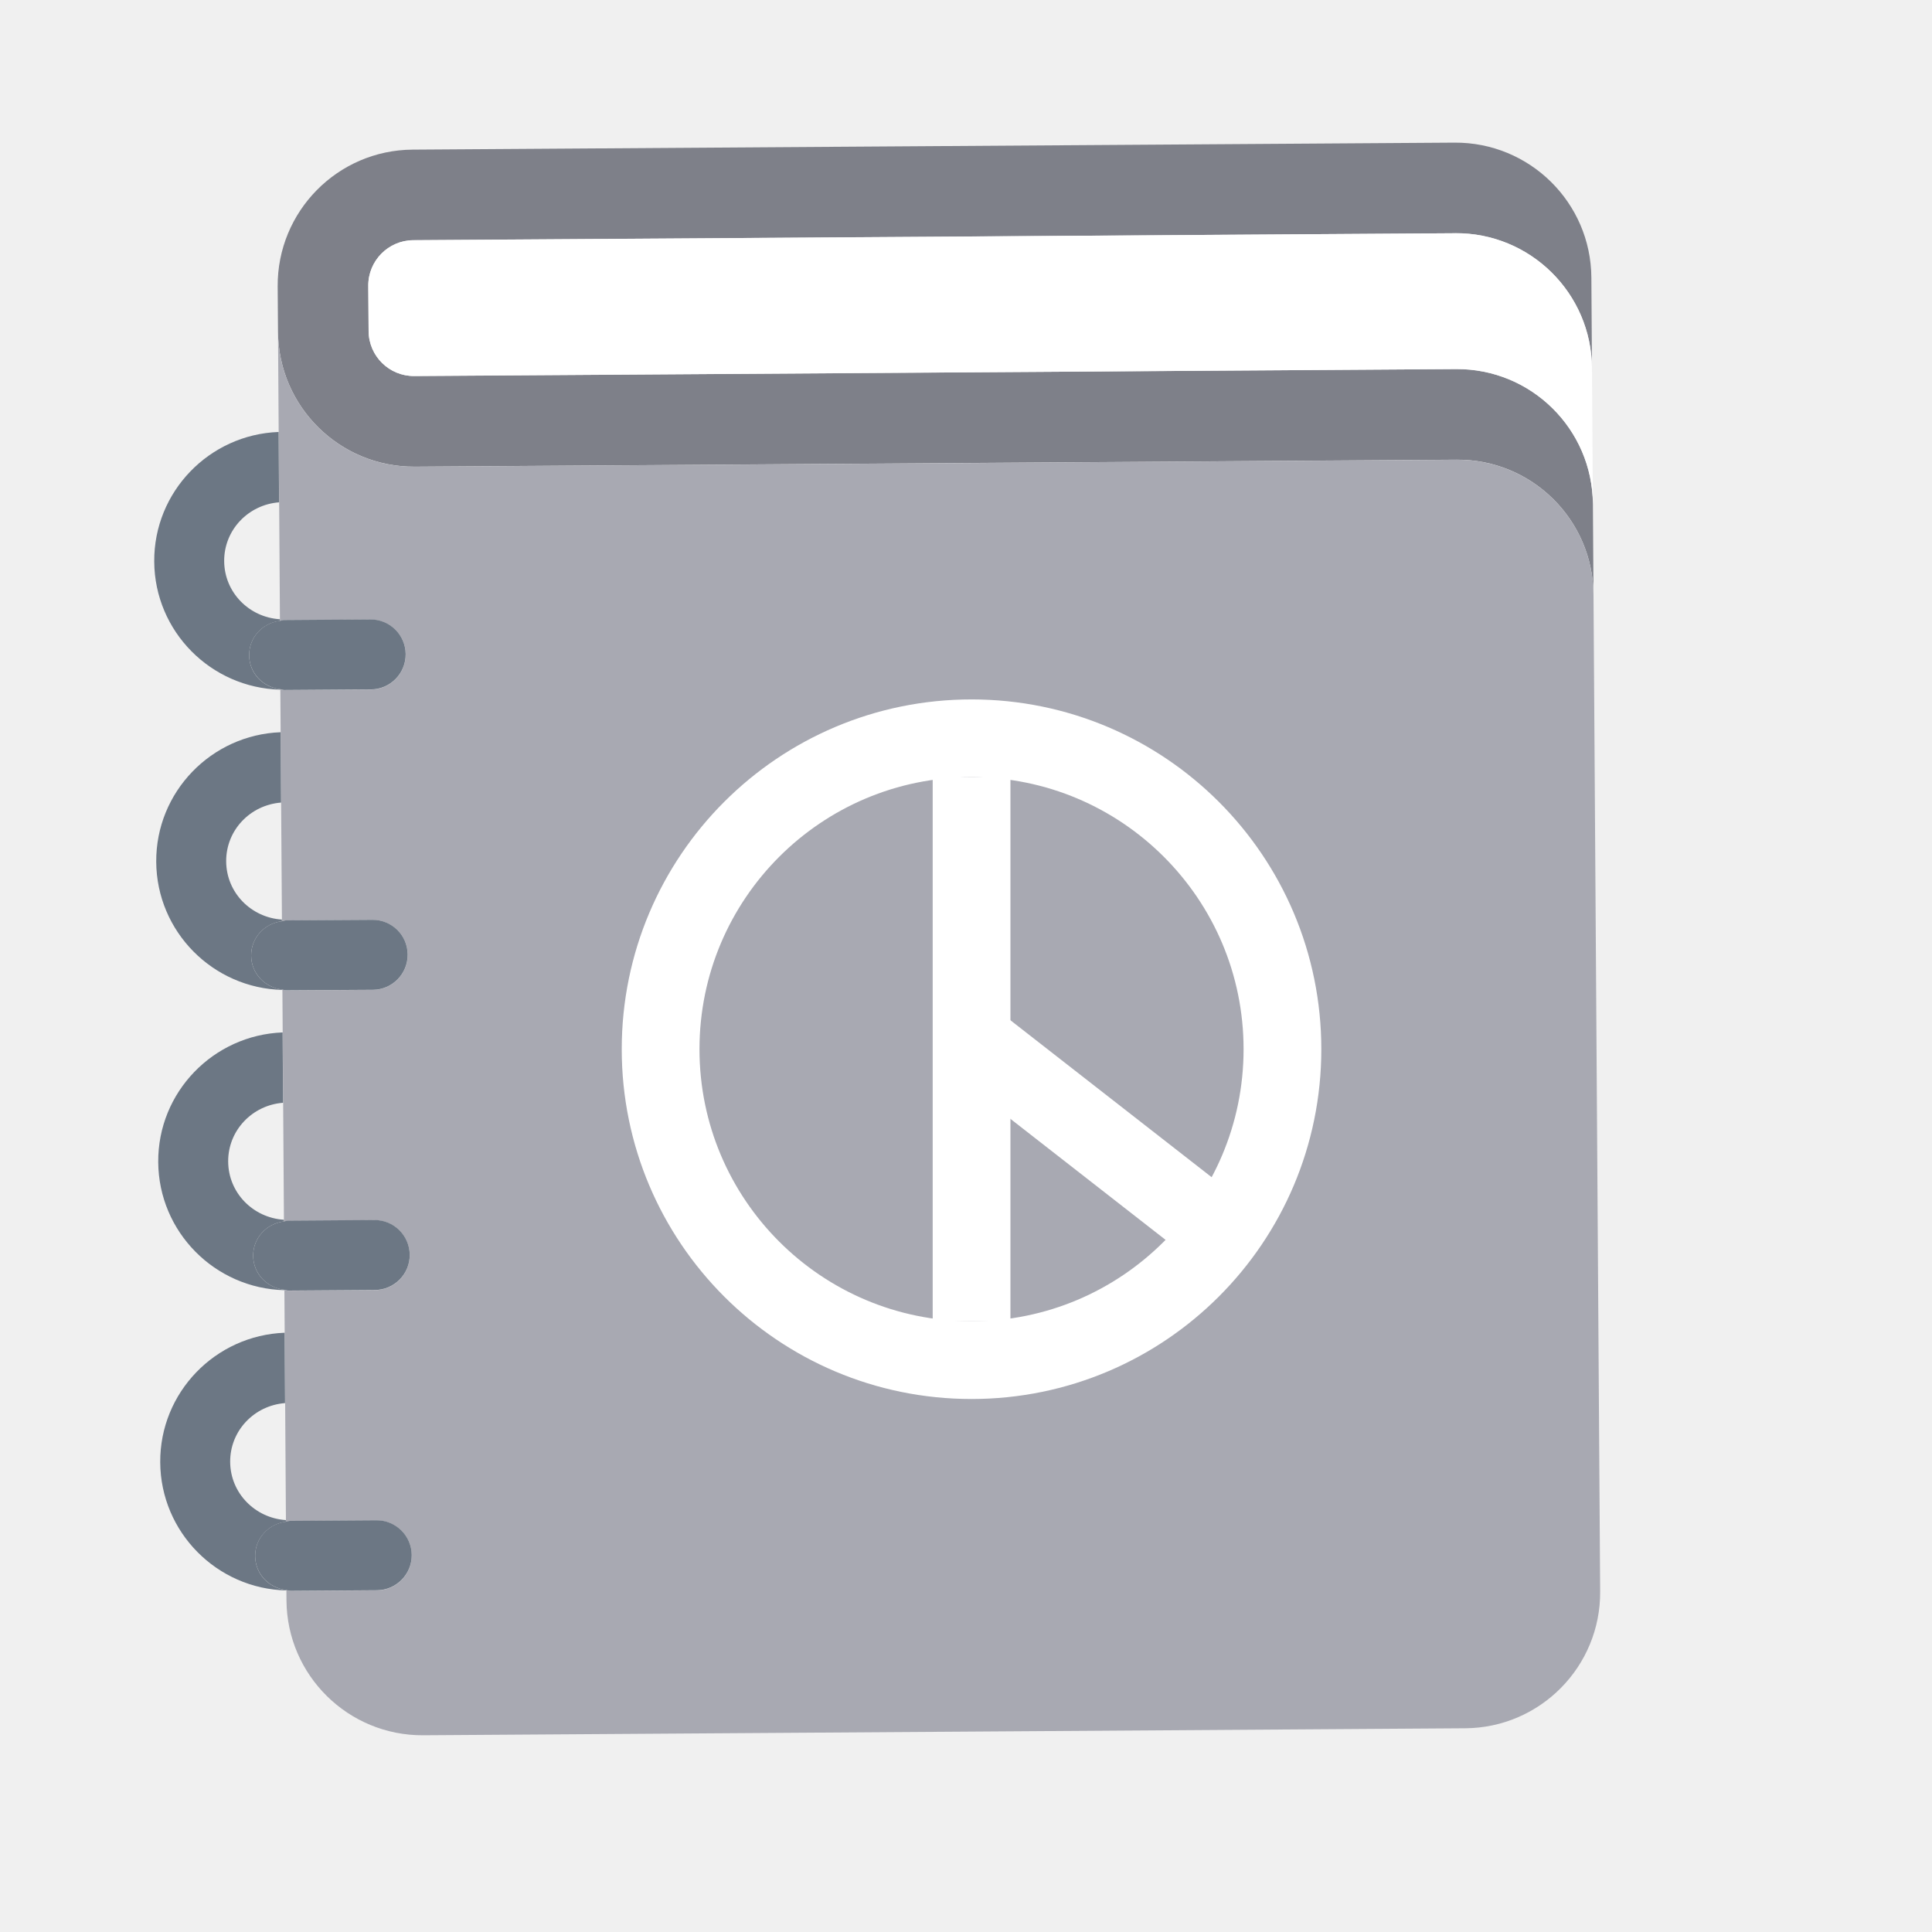
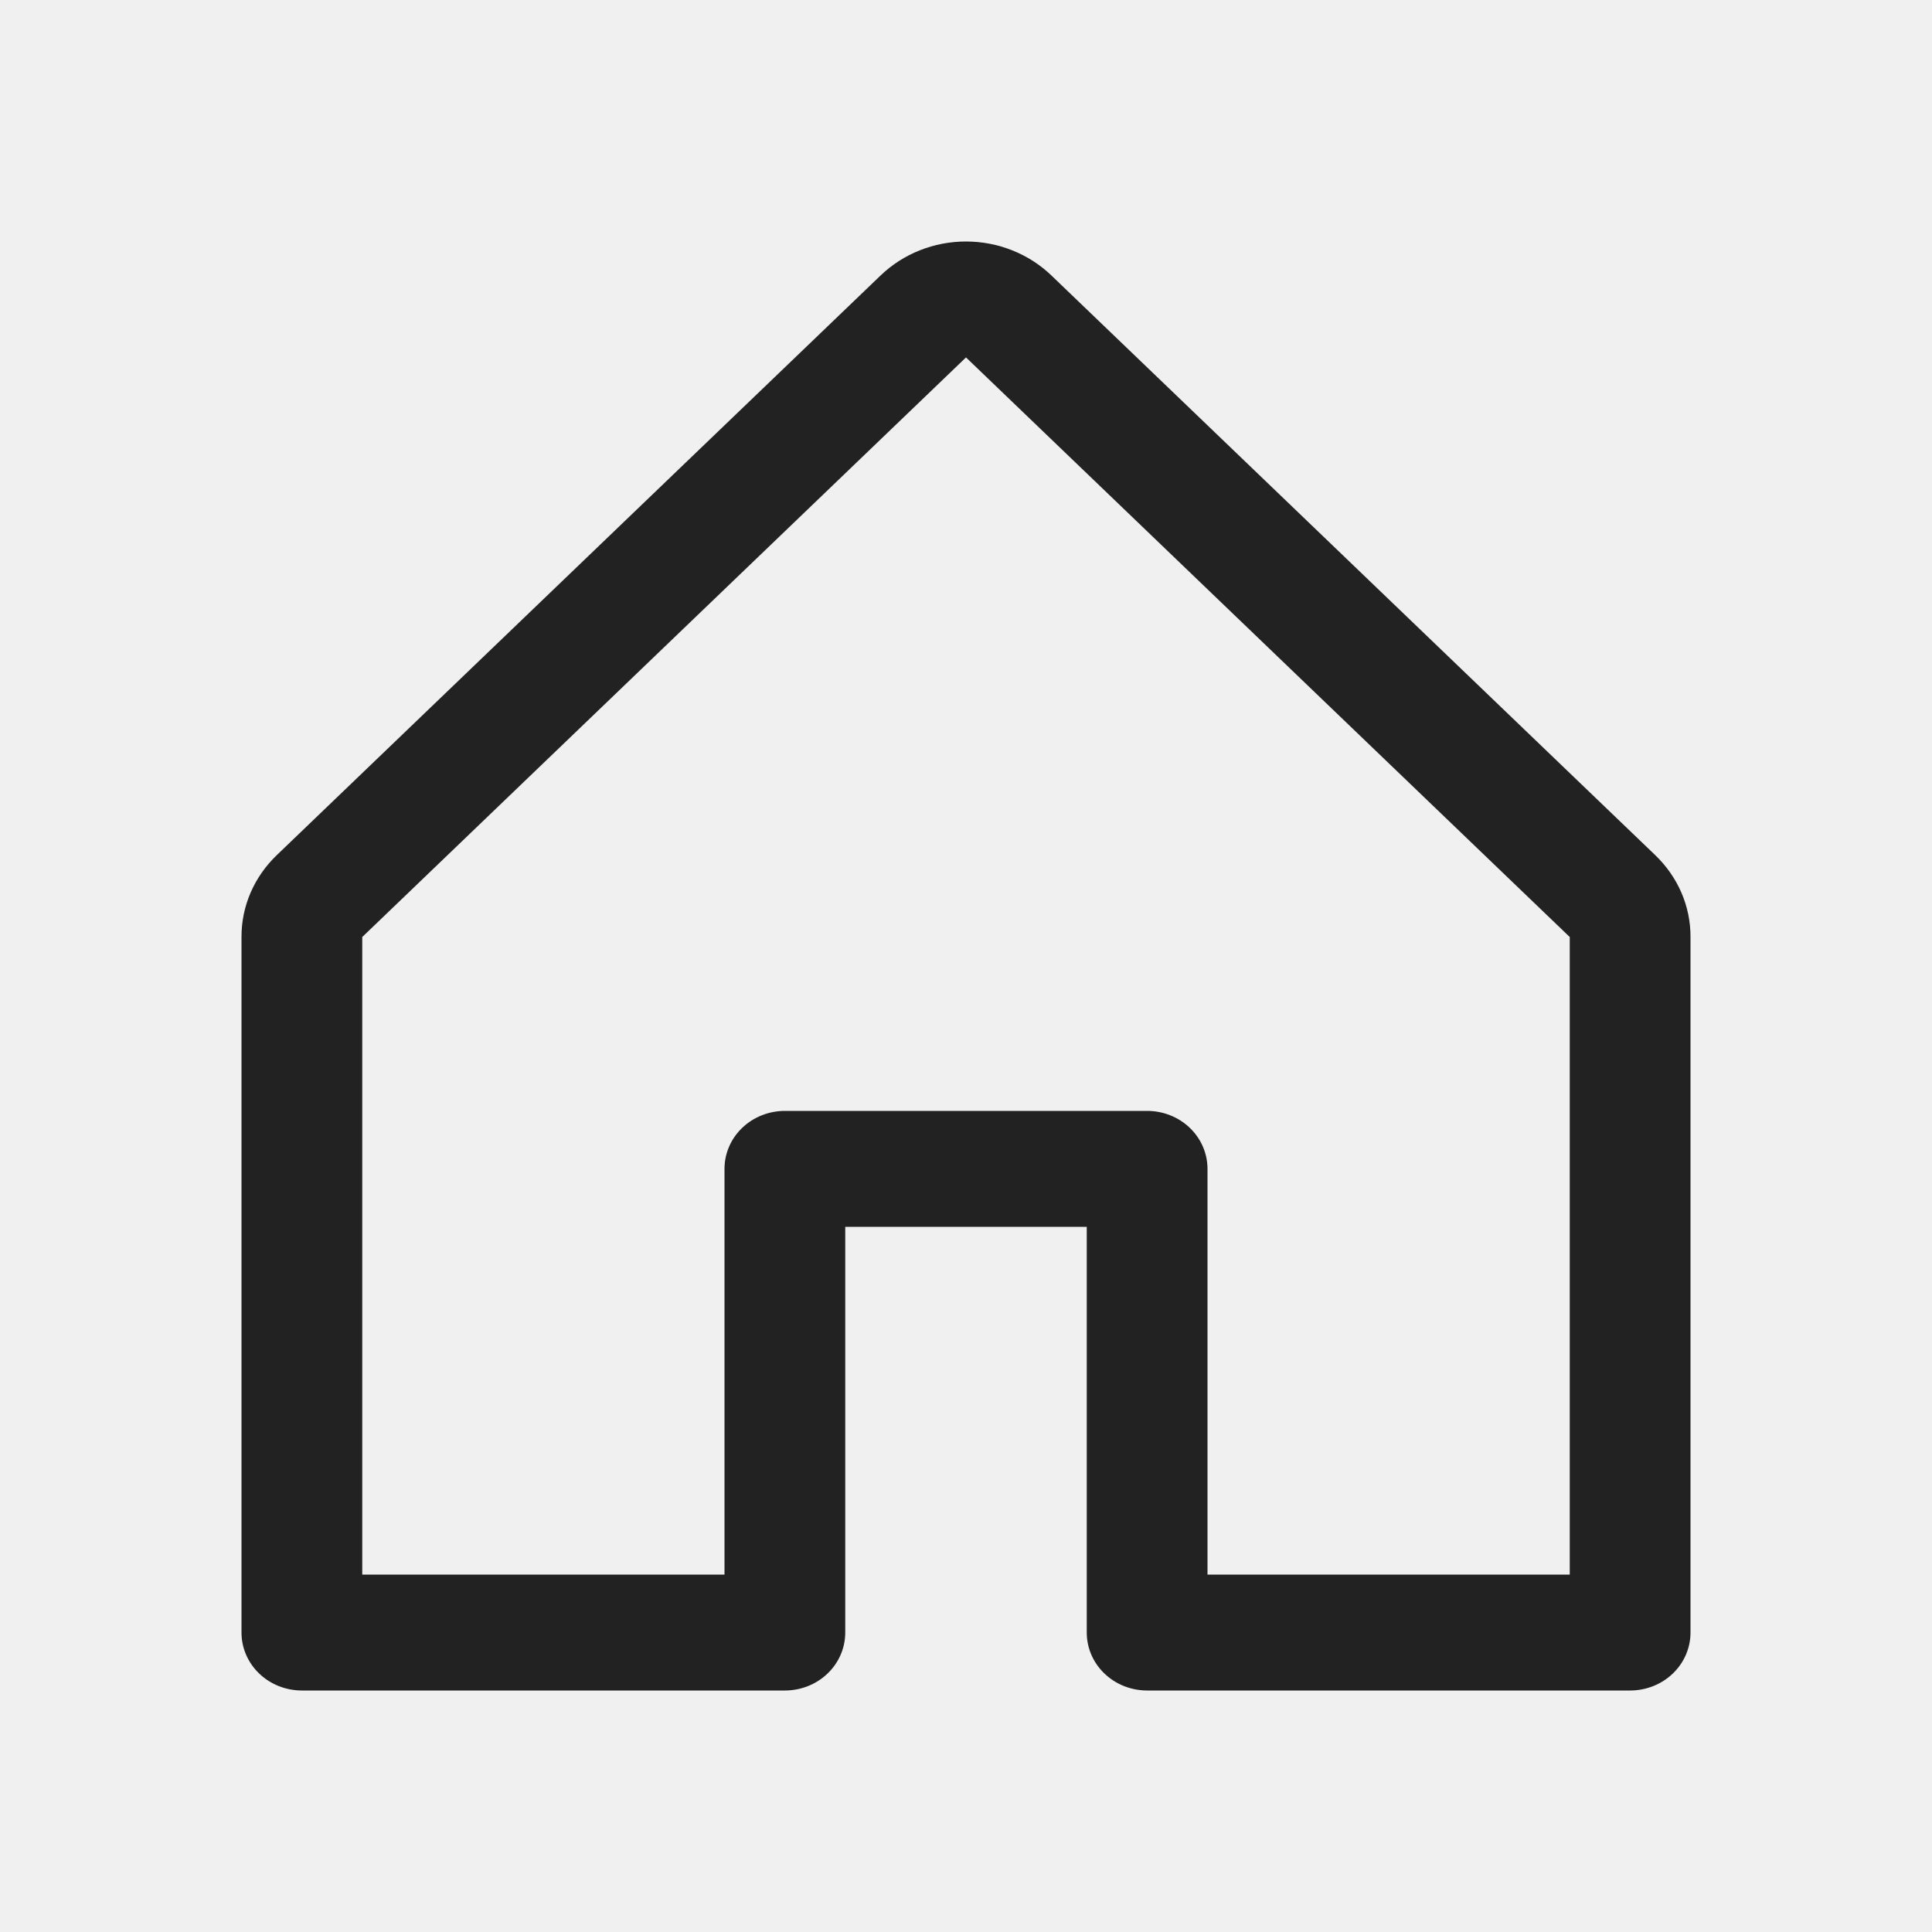
- <svg xmlns="http://www.w3.org/2000/svg" width="29" height="29" viewBox="0 0 29 29" fill="none">
-   <path d="M21.833 2.141L6.194 2.246C5.068 2.253 4.161 3.173 4.168 4.299L4.173 4.979C4.18 6.105 5.1 7.012 6.226 7.005L21.866 6.9C22.992 6.893 23.912 7.8 23.919 8.927L23.91 7.566C23.903 6.44 22.983 5.533 21.857 5.54L6.217 5.645C5.842 5.647 5.535 5.345 5.533 4.97L5.528 4.29C5.526 3.915 5.828 3.608 6.203 3.606L21.843 3.501C22.97 3.494 23.889 4.401 23.896 5.527L23.887 4.167C23.88 3.04 22.96 2.134 21.833 2.141Z" fill="#7E8089" />
-   <path d="M21.865 6.901L6.226 7.006C5.1 7.013 4.18 6.106 4.173 4.98L4.202 9.321C4.222 9.318 4.24 9.309 4.262 9.309L5.562 9.3C5.851 9.298 6.088 9.532 6.09 9.821C6.092 10.111 5.858 10.348 5.569 10.35L4.269 10.359C4.248 10.359 4.229 10.349 4.208 10.347L4.232 13.829C4.252 13.826 4.27 13.817 4.292 13.816L5.592 13.808C5.882 13.806 6.118 14.04 6.12 14.329C6.122 14.619 5.889 14.856 5.599 14.858L4.299 14.867C4.278 14.867 4.26 14.857 4.239 14.855L4.262 18.336C4.282 18.333 4.3 18.324 4.322 18.324L5.622 18.315C5.912 18.313 6.148 18.547 6.15 18.837C6.152 19.126 5.919 19.363 5.629 19.365L4.329 19.374C4.308 19.374 4.29 19.364 4.269 19.362L4.292 22.843C4.312 22.84 4.33 22.831 4.352 22.831L5.652 22.822C5.942 22.82 6.179 23.054 6.18 23.344C6.182 23.634 5.949 23.87 5.659 23.872L4.359 23.881C4.338 23.881 4.32 23.871 4.299 23.869L4.3 24.021C4.307 25.147 5.227 26.054 6.353 26.047L21.993 25.942C23.119 25.935 24.027 25.015 24.019 23.889L23.919 8.927C23.912 7.8 22.991 6.894 21.865 6.901Z" fill="#A8A9B2" />
-   <path d="M21.842 3.501L6.203 3.605C5.828 3.608 5.526 3.914 5.528 4.289L5.533 4.969C5.535 5.345 5.842 5.647 6.217 5.644L21.857 5.54C22.984 5.532 23.902 6.44 23.91 7.566L23.896 5.526C23.889 4.4 22.969 3.492 21.843 3.5L21.842 3.501Z" fill="white" />
-   <path d="M3.74 9.836C3.738 9.567 3.941 9.353 4.201 9.32L4.201 9.295C3.739 9.266 3.368 8.893 3.365 8.423C3.362 7.954 3.728 7.575 4.189 7.54L4.182 6.484C3.141 6.523 2.308 7.381 2.315 8.43C2.322 9.48 3.166 10.326 4.208 10.352L4.208 10.345C3.947 10.316 3.741 10.105 3.74 9.836Z" fill="#6C7784" />
-   <path d="M3.77 14.344C3.768 14.075 3.972 13.861 4.231 13.828L4.231 13.803C3.769 13.773 3.398 13.4 3.395 12.93C3.392 12.46 3.758 12.082 4.219 12.047L4.212 10.991C3.171 11.03 2.338 11.888 2.345 12.937C2.352 13.986 3.196 14.833 4.238 14.859L4.238 14.853C3.977 14.824 3.771 14.613 3.77 14.344Z" fill="#6C7784" />
-   <path d="M3.8 18.85C3.798 18.581 4.002 18.367 4.261 18.334L4.261 18.309C3.799 18.279 3.428 17.906 3.425 17.436C3.422 16.967 3.788 16.588 4.249 16.553L4.242 15.497C3.201 15.537 2.368 16.394 2.375 17.443C2.382 18.493 3.226 19.34 4.268 19.366L4.268 19.359C4.007 19.33 3.802 19.119 3.8 18.85Z" fill="#6C7784" />
-   <path d="M3.83 23.358C3.828 23.089 4.032 22.875 4.291 22.842L4.291 22.817C3.83 22.787 3.458 22.414 3.455 21.944C3.452 21.474 3.818 21.096 4.279 21.061L4.272 20.005C3.231 20.044 2.398 20.902 2.405 21.951C2.412 23 3.256 23.848 4.298 23.873L4.298 23.867C4.037 23.838 3.832 23.627 3.83 23.358Z" fill="#6C7784" />
-   <path d="M3.83 23.357C3.832 23.626 4.038 23.837 4.298 23.867C4.318 23.87 4.337 23.879 4.358 23.879L5.658 23.87C5.948 23.868 6.182 23.631 6.18 23.341C6.178 23.052 5.941 22.818 5.651 22.82L4.351 22.829C4.33 22.829 4.312 22.839 4.291 22.841C4.031 22.873 3.828 23.088 3.83 23.357Z" fill="#6C7784" />
-   <path d="M3.8 18.85C3.802 19.119 4.008 19.331 4.268 19.36C4.288 19.363 4.307 19.372 4.328 19.372L5.628 19.363C5.918 19.361 6.152 19.124 6.15 18.835C6.148 18.545 5.911 18.311 5.621 18.313L4.321 18.322C4.3 18.322 4.282 18.332 4.261 18.334C4.001 18.367 3.798 18.581 3.8 18.85Z" fill="#6C7784" />
-   <path d="M3.77 14.344C3.771 14.613 3.978 14.824 4.238 14.854C4.258 14.857 4.276 14.866 4.298 14.865L5.598 14.857C5.888 14.855 6.121 14.618 6.119 14.328C6.118 14.038 5.881 13.805 5.591 13.807L4.291 13.815C4.27 13.816 4.252 13.825 4.231 13.828C3.971 13.86 3.768 14.075 3.77 14.344Z" fill="#6C7784" />
-   <path d="M3.74 9.835C3.741 10.104 3.948 10.315 4.208 10.345C4.228 10.348 4.246 10.357 4.268 10.357L5.568 10.348C5.858 10.346 6.091 10.109 6.089 9.819C6.087 9.53 5.851 9.296 5.561 9.298L4.261 9.307C4.24 9.307 4.222 9.317 4.201 9.319C3.941 9.351 3.738 9.566 3.74 9.835Z" fill="#6C7784" />
-   <circle cx="14.583" cy="15.749" r="4.667" stroke="white" stroke-width="1.167" />
-   <rect x="14" y="11.666" width="1.167" height="8.167" fill="white" />
-   <rect x="14.341" y="16.151" width="1.167" height="4.713" transform="rotate(-52.0467 14.3405 16.1505)" fill="white" />
+ <svg xmlns="http://www.w3.org/2000/svg" width="32" height="32" viewBox="0 0 32 32" fill="none">
+   <path d="M27.414 14.162L17.414 4.562C17.039 4.202 16.53 4 16 4C15.47 4 14.961 4.202 14.586 4.562L4.586 14.162C4.4 14.34 4.252 14.551 4.151 14.784C4.05 15.018 3.999 15.268 4 15.52V27.04C4 27.295 4.105 27.539 4.293 27.719C4.48 27.899 4.735 28 5 28H13C13.265 28 13.52 27.899 13.707 27.719C13.895 27.539 14 27.295 14 27.04V20.32H18V27.04C18 27.295 18.105 27.539 18.293 27.719C18.48 27.899 18.735 28 19 28H27C27.265 28 27.52 27.899 27.707 27.719C27.895 27.539 28 27.295 28 27.04V15.52C28.001 15.268 27.95 15.018 27.849 14.784C27.748 14.551 27.6 14.34 27.414 14.162ZM26 26.08H20V19.36C20 19.105 19.895 18.861 19.707 18.681C19.52 18.501 19.265 18.4 19 18.4H13C12.735 18.4 12.48 18.501 12.293 18.681C12.105 18.861 12 19.105 12 19.36V26.08H6V15.52L16 5.92L26 15.52V26.08Z" fill="#222222" />
</svg>
